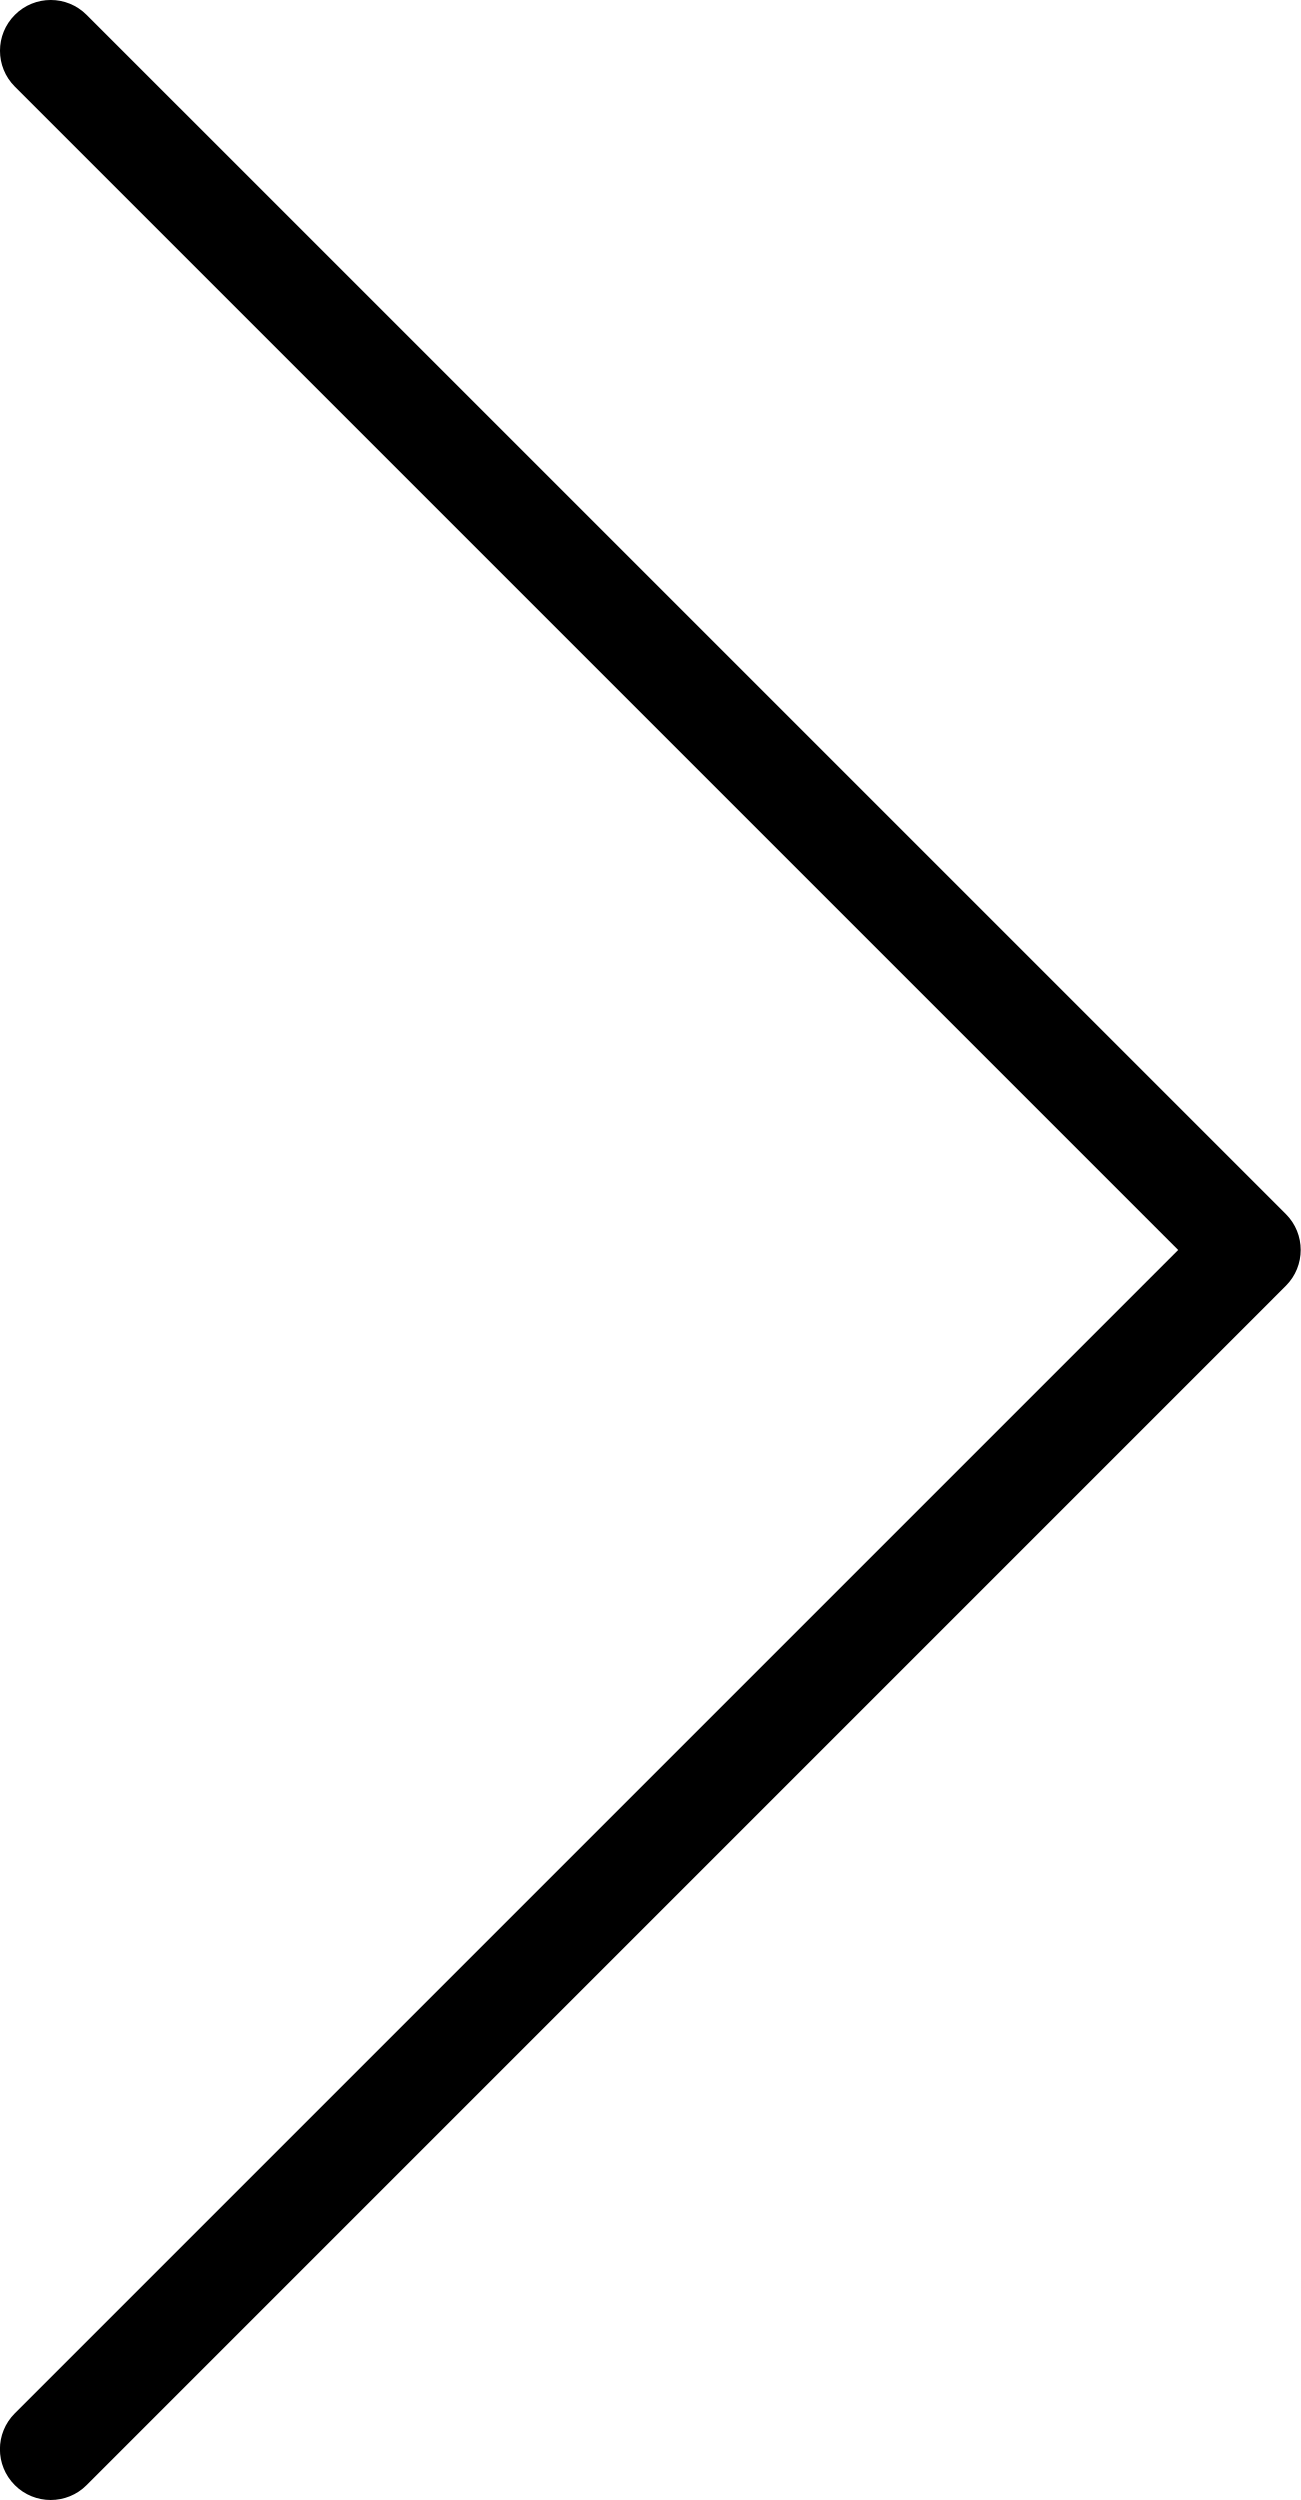
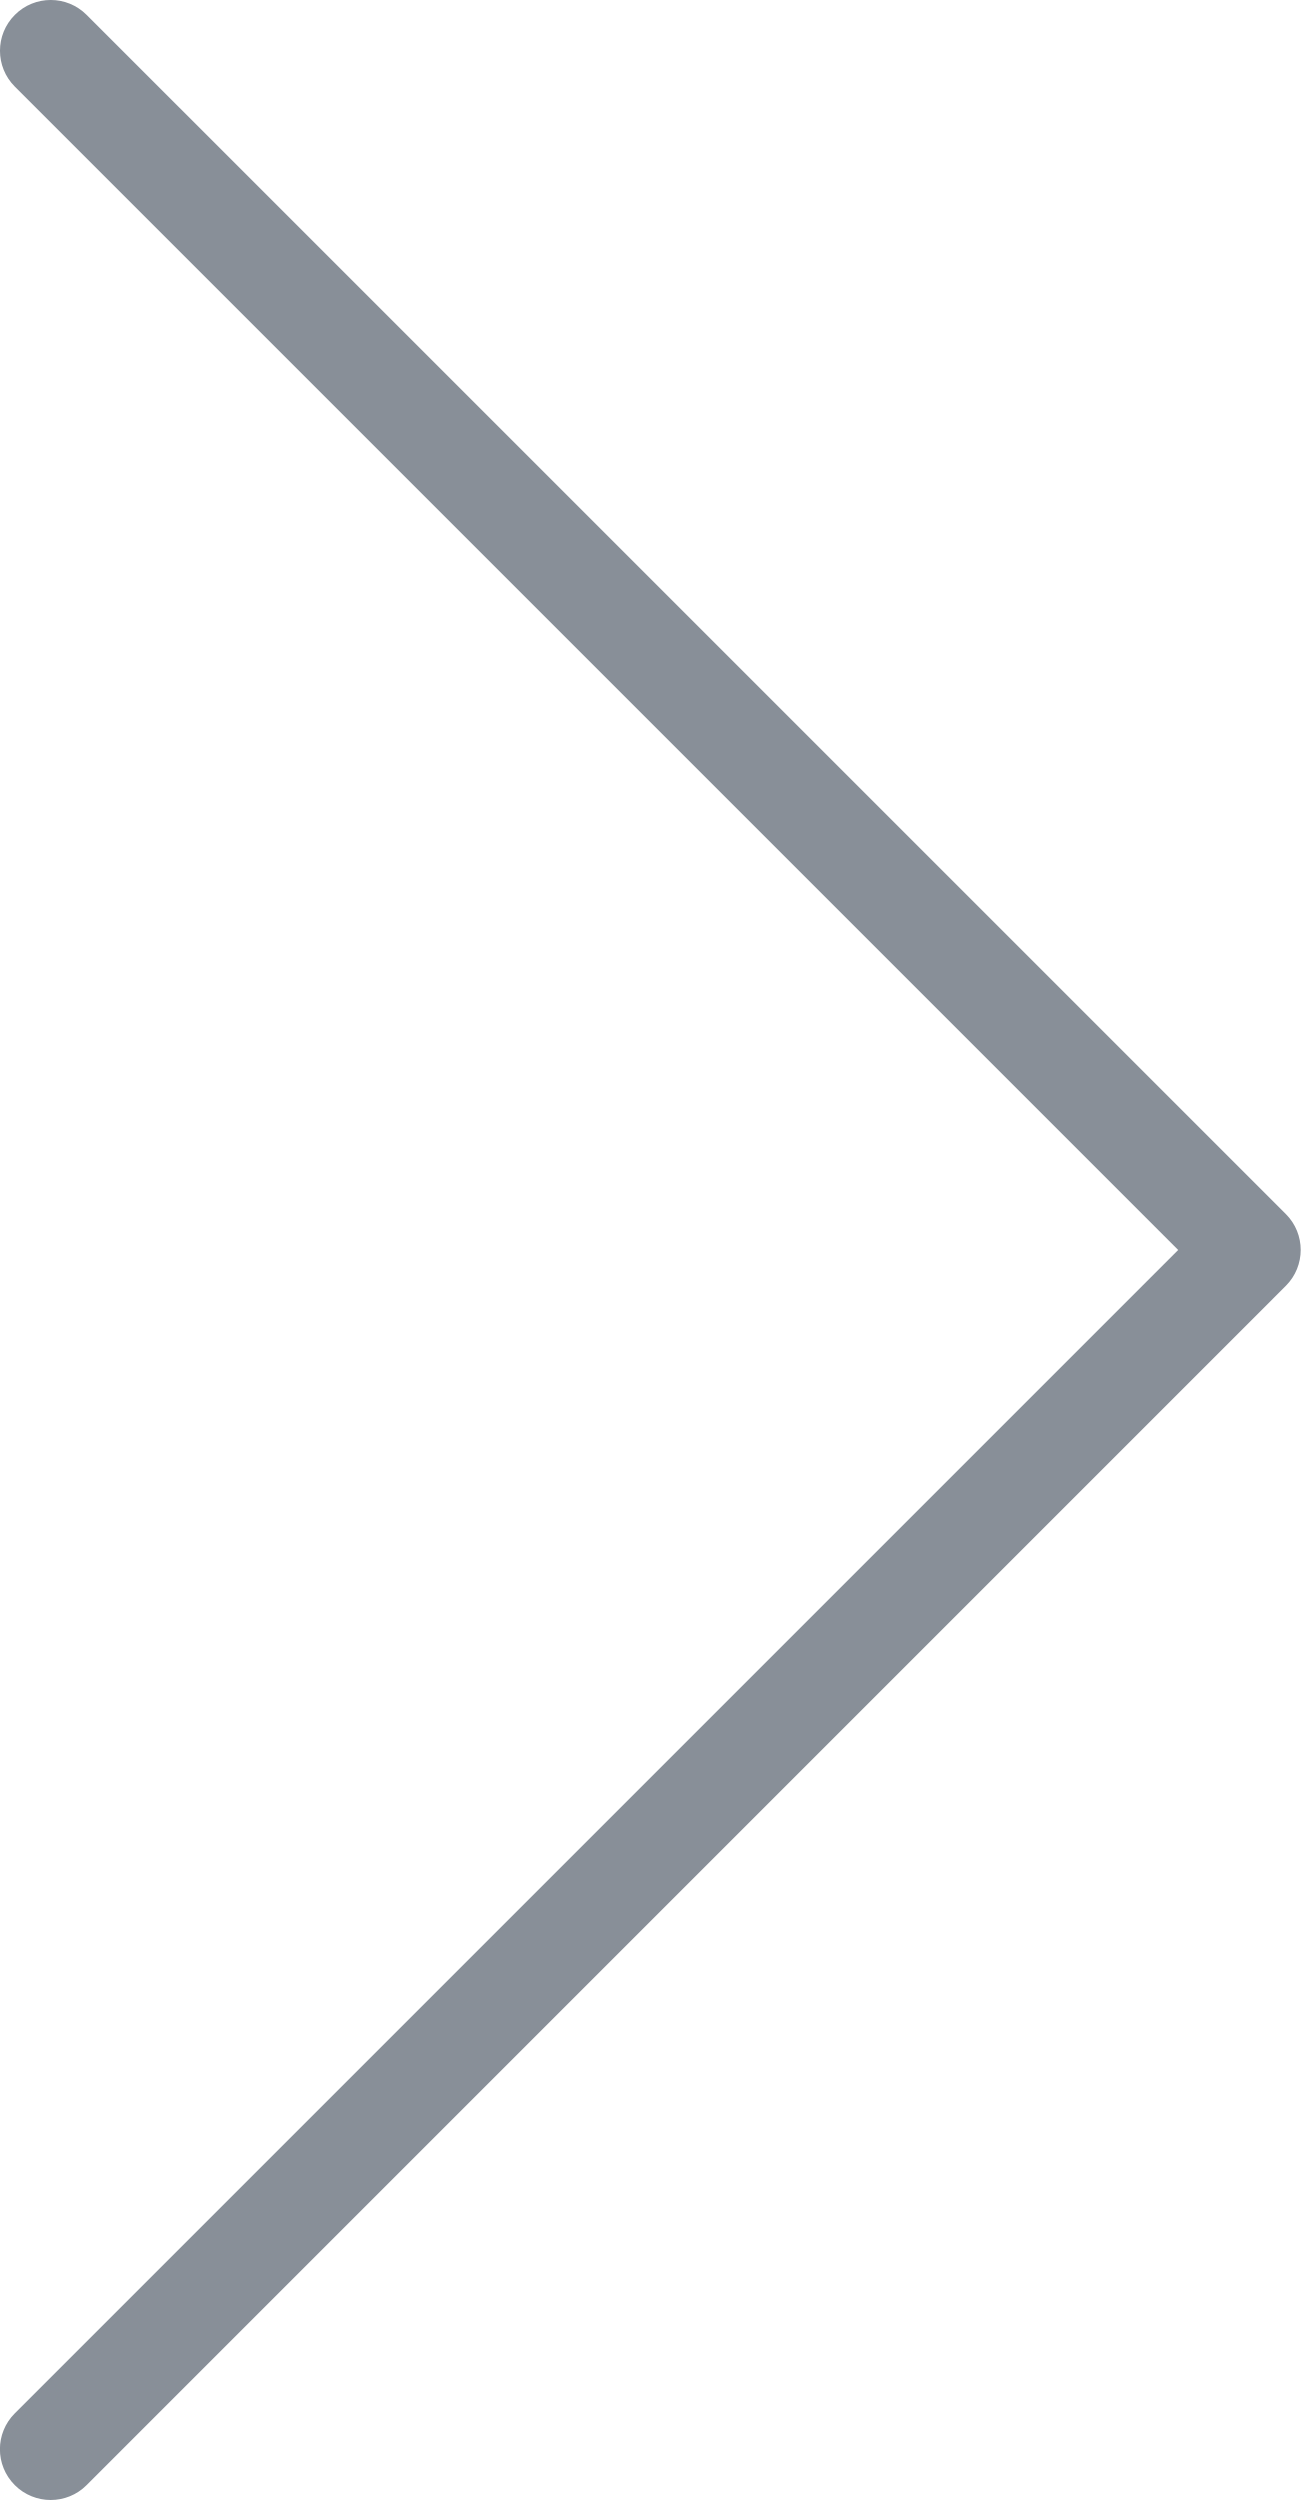
<svg xmlns="http://www.w3.org/2000/svg" version="1.1" id="Layer_1" x="0px" y="0px" width="21.706px" height="41.719px" viewBox="0 0 21.706 41.719" enable-background="new 0 0 21.706 41.719" xml:space="preserve">
-   <path d="M19.661,20.859L0.248,1.446c-0.331-0.331-0.331-0.867,0-1.198c0.33-0.331,0.867-0.331,1.197,0l20.013,20.012 c0.33,0.33,0.33,0.867,0,1.197L1.445,41.471c-0.164,0.165-0.382,0.248-0.599,0.248s-0.434-0.083-0.599-0.248 c-0.331-0.331-0.331-0.867,0-1.198L19.661,20.859z" />
+   <path fill="#888f98" d="M19.661,20.859L0.248,1.446c-0.331-0.331-0.331-0.867,0-1.198c0.33-0.331,0.867-0.331,1.197,0l20.013,20.012 c0.33,0.33,0.33,0.867,0,1.197L1.445,41.471c-0.164,0.165-0.382,0.248-0.599,0.248s-0.434-0.083-0.599-0.248 c-0.331-0.331-0.331-0.867,0-1.198L19.661,20.859z" />
</svg>
